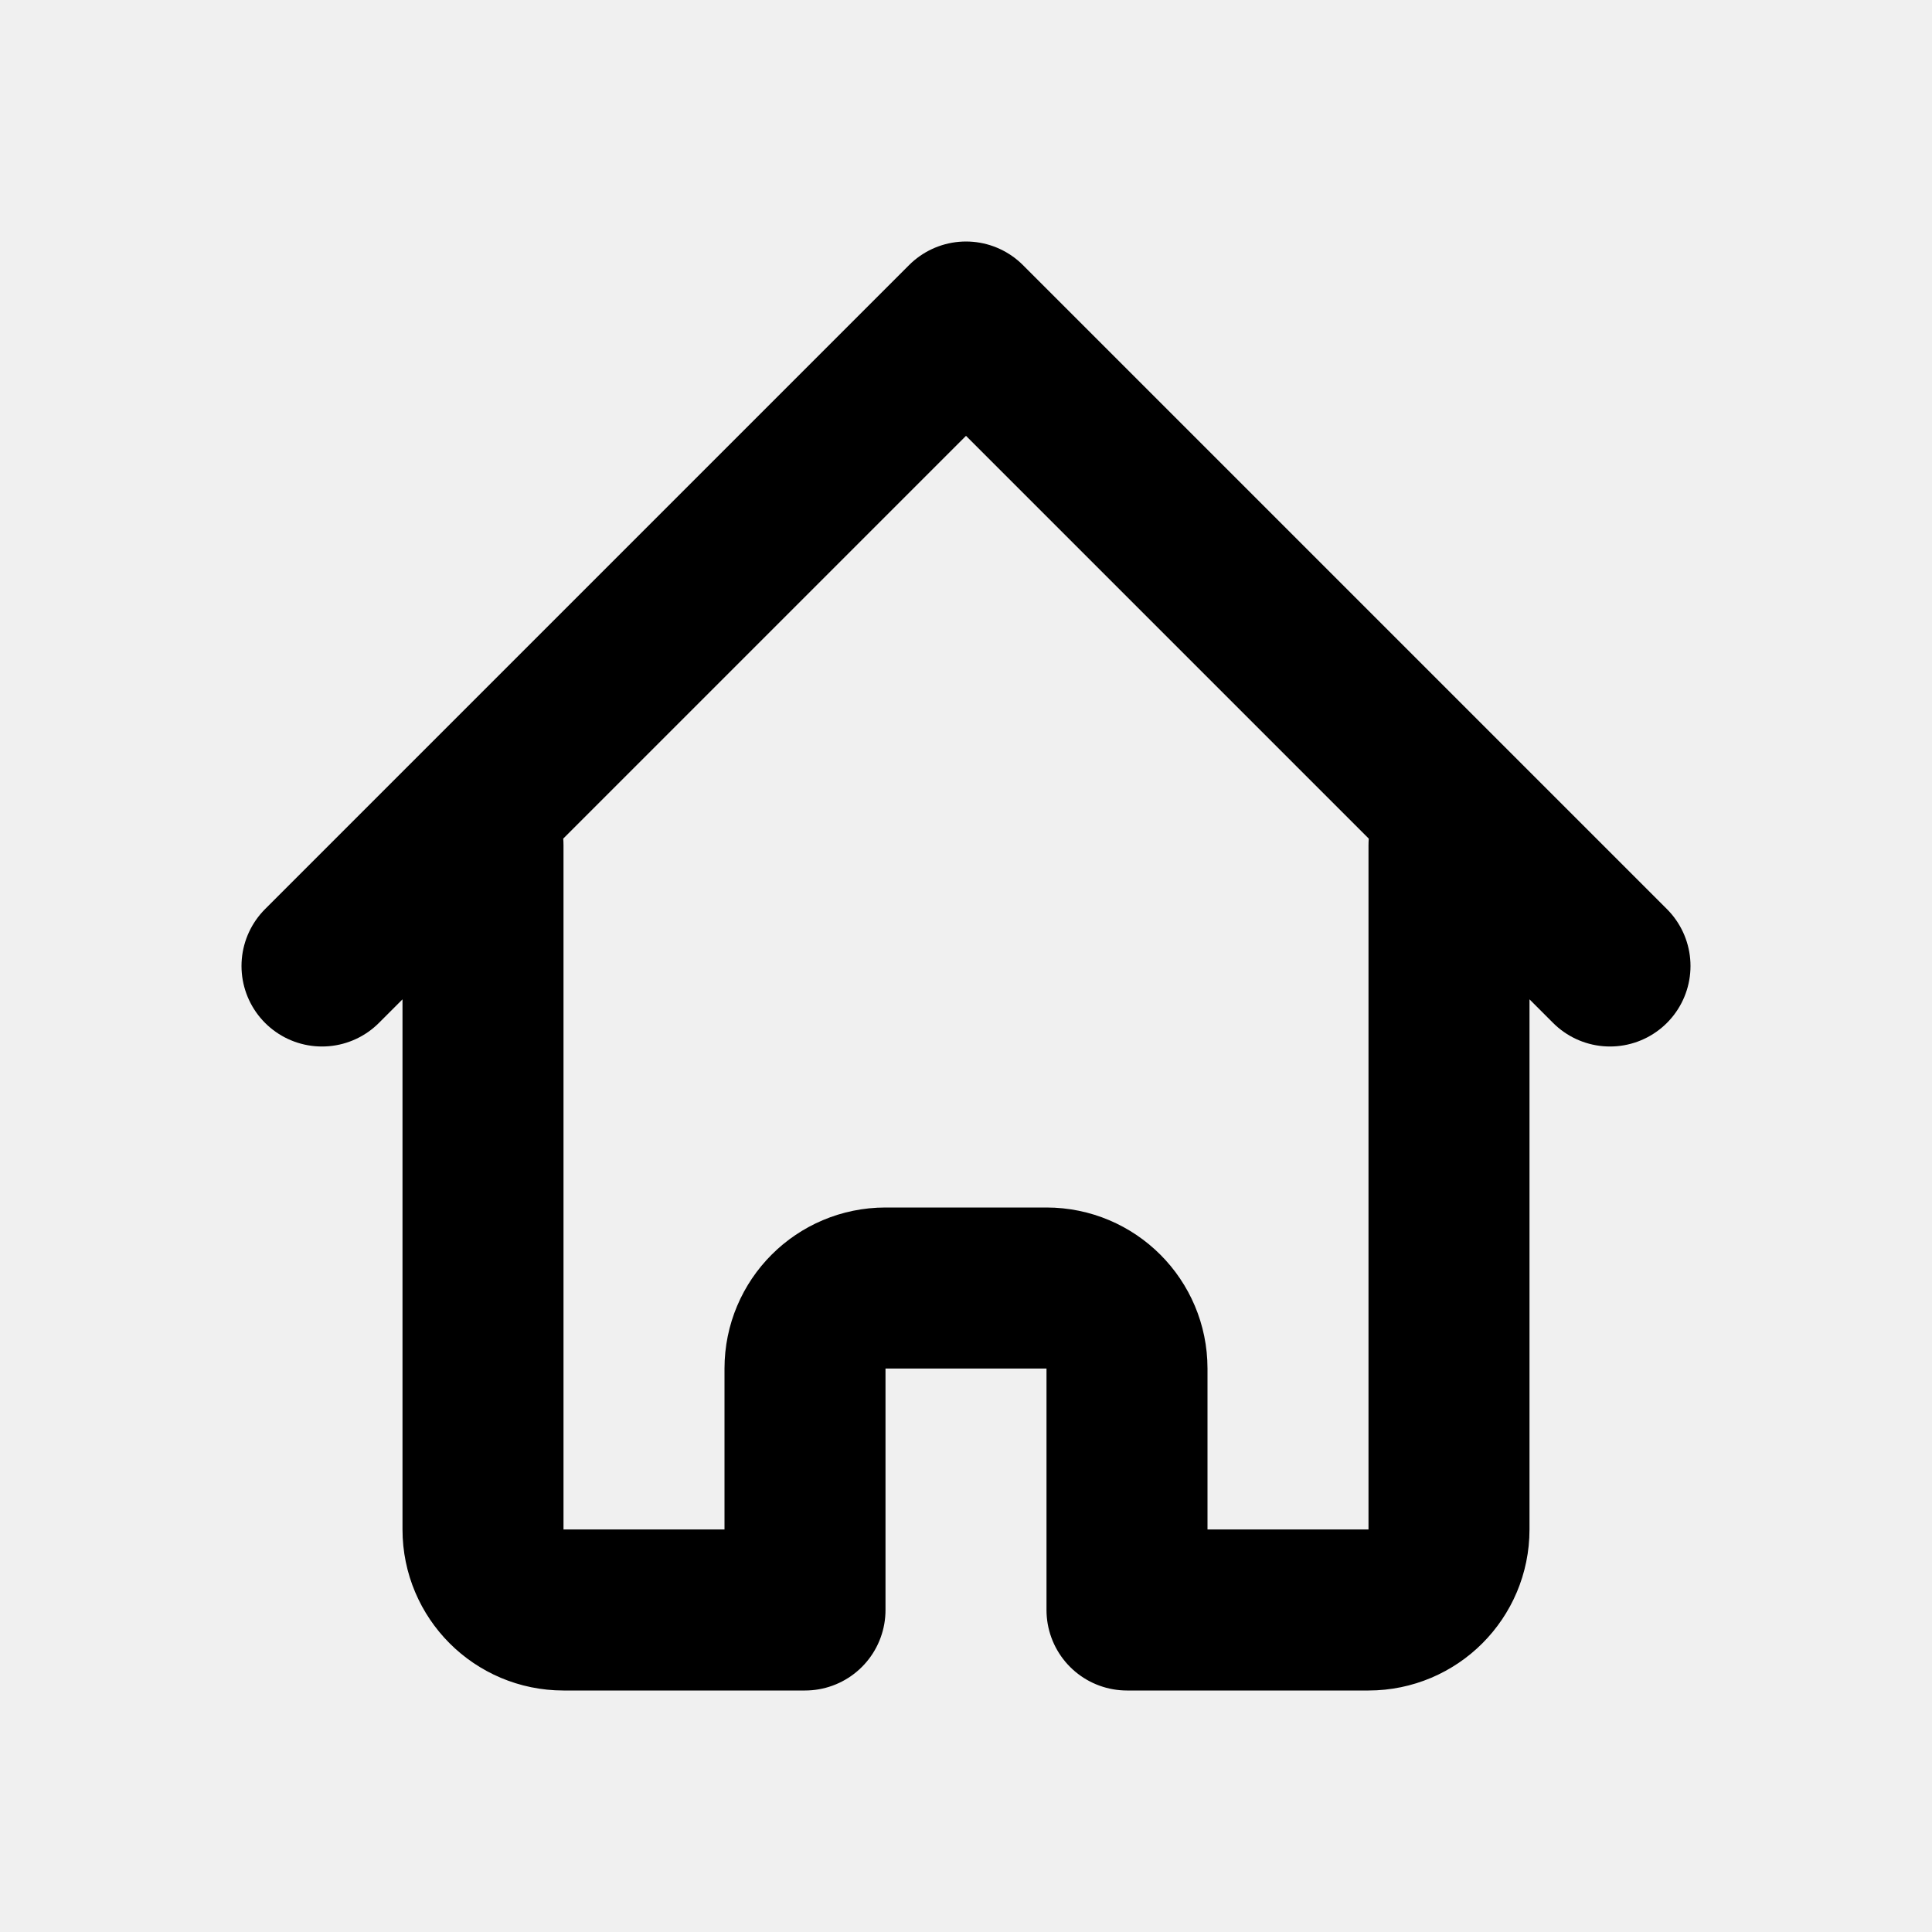
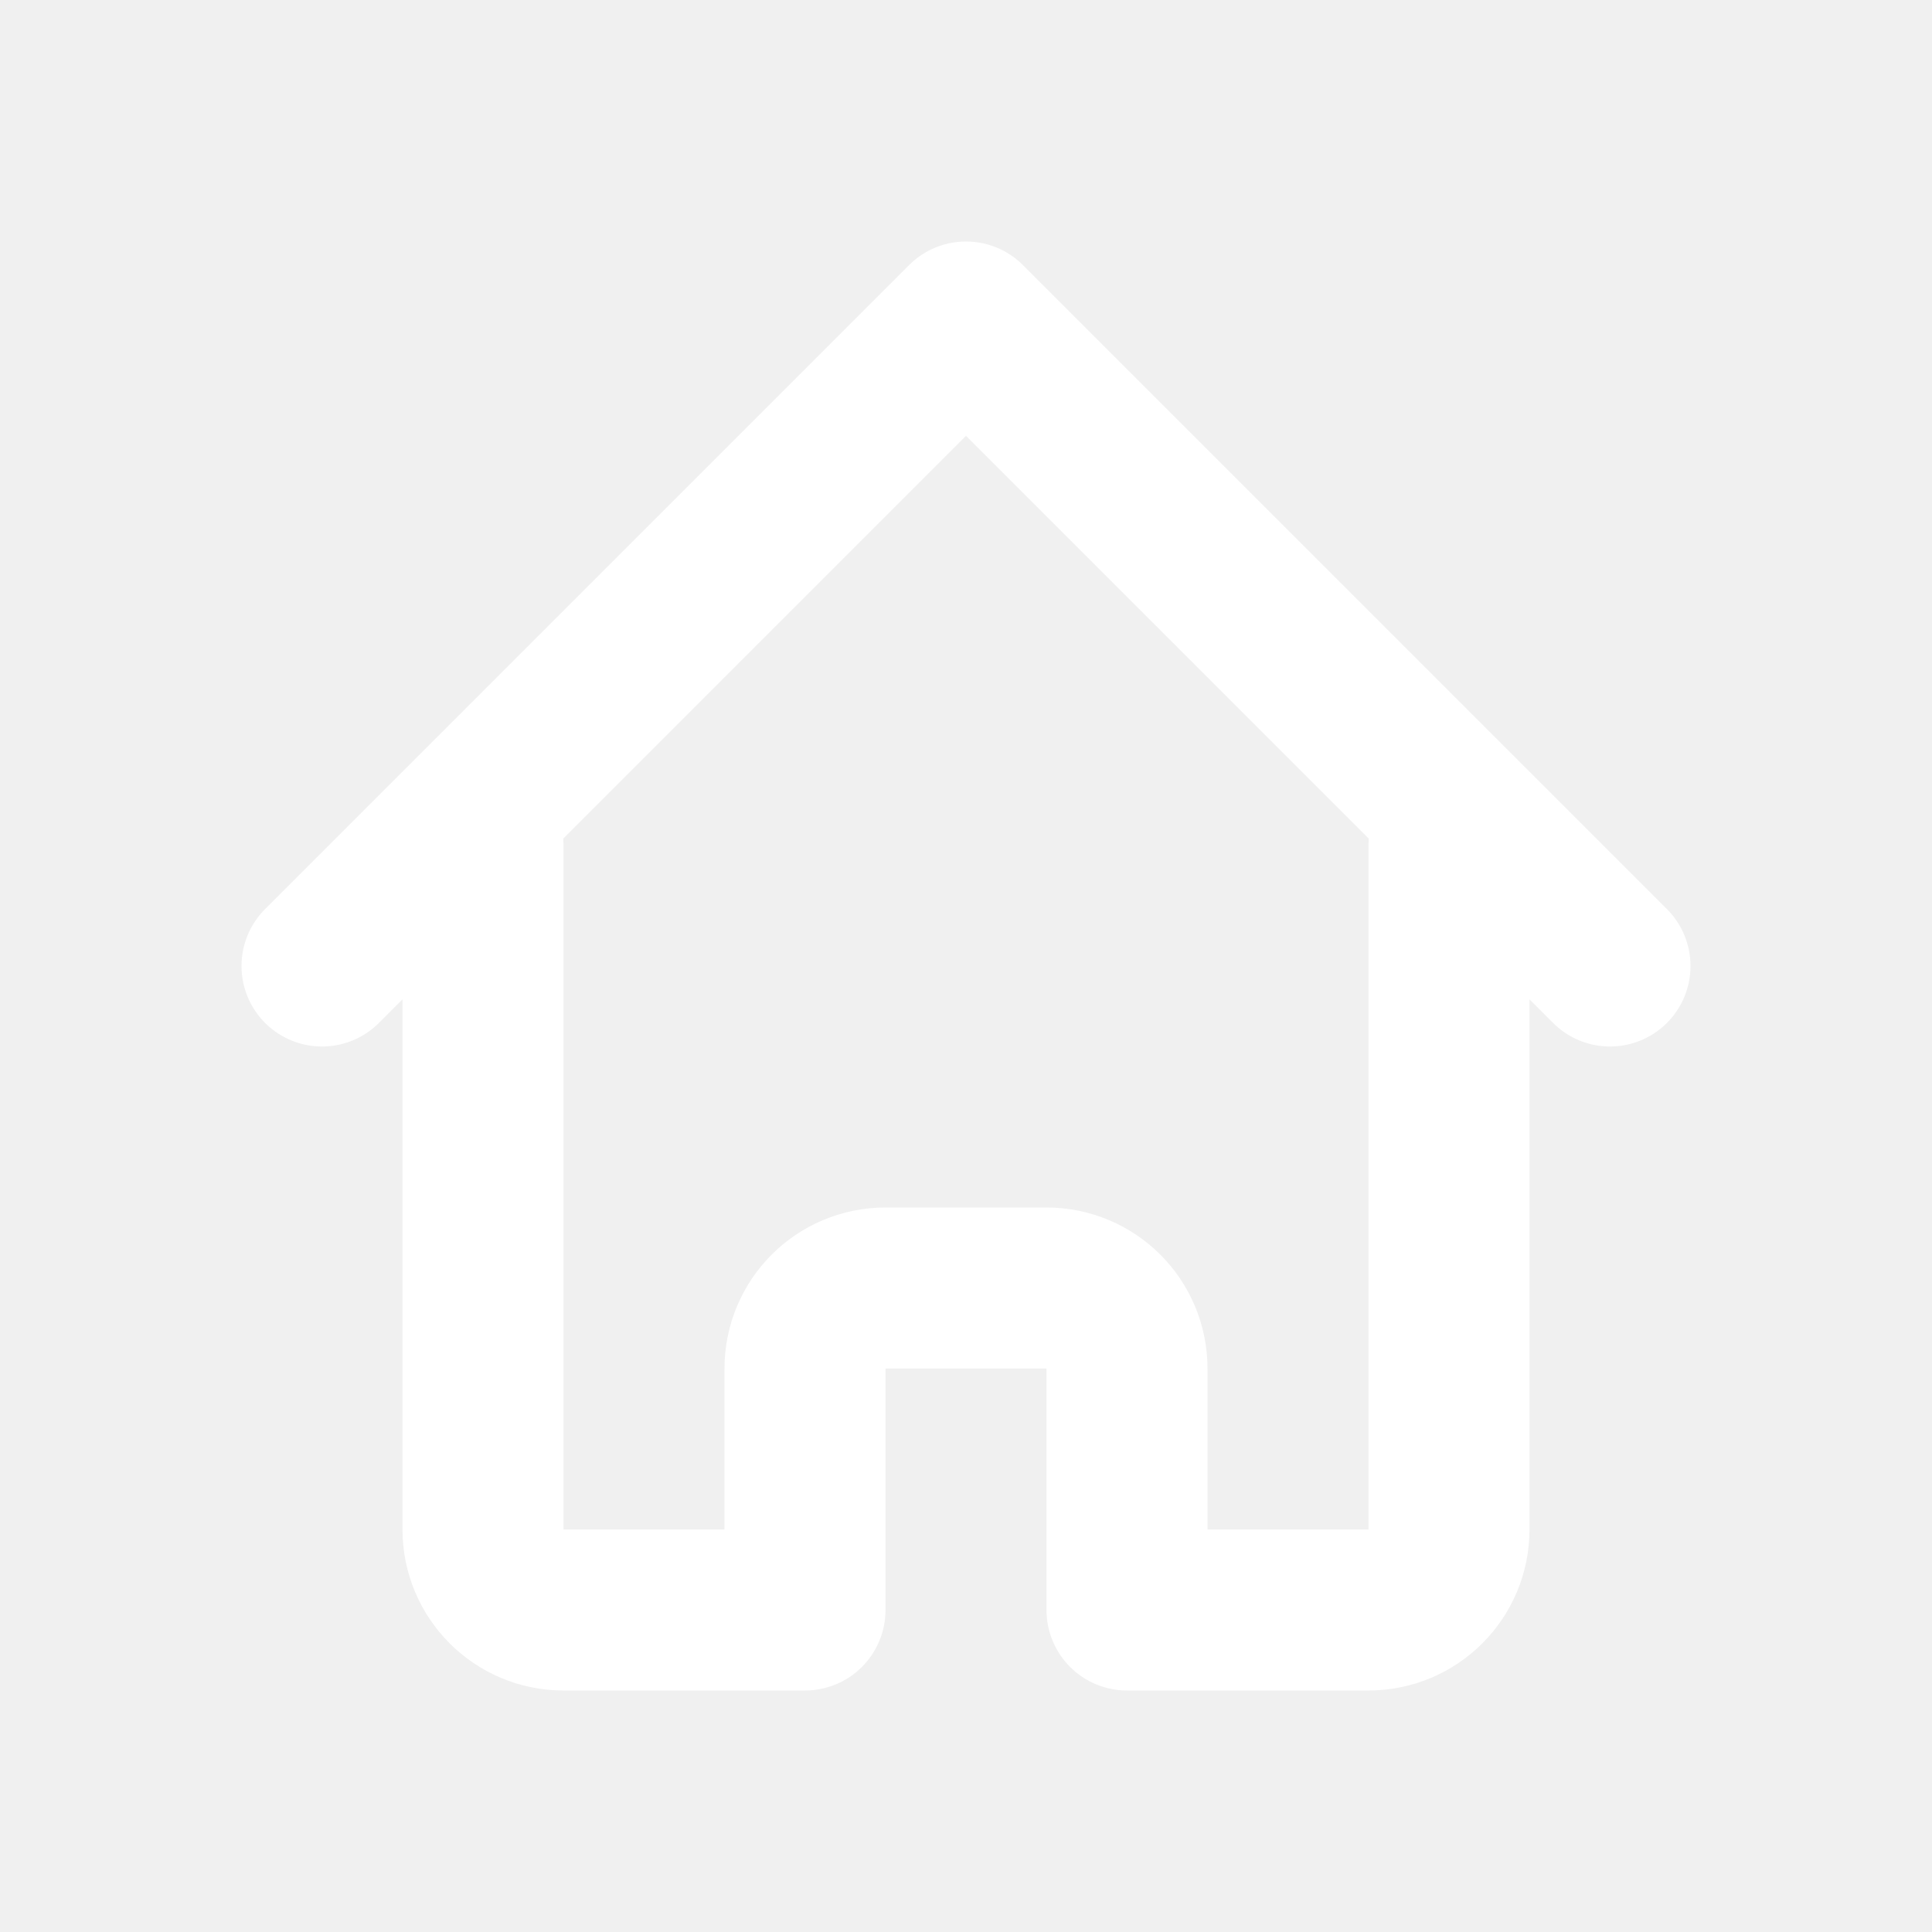
<svg xmlns="http://www.w3.org/2000/svg" class="w-6 h-6 text-gray-800 dark:text-white" aria-hidden="true" width="24" height="24" fill="none" viewBox="0 0 24 24">
-   <path stroke="currentColor" stroke-linecap="round" stroke-linejoin="round" stroke-width="2" d="m4 12 8-8 8 8M6 10.5V19a1 1 0 0 0 1 1h3v-3a1 1 0 0 1 1-1h2a1 1 0 0 1 1 1v3h3a1 1 0 0 0 1-1v-8.5" />
+   <path stroke="#ffffff" stroke-linecap="round" stroke-linejoin="round" stroke-width="2" d="m4 12 8-8 8 8M6 10.5V19a1 1 0 0 0 1 1h3v-3a1 1 0 0 1 1-1h2a1 1 0 0 1 1 1v3h3a1 1 0 0 0 1-1v-8.5" />
</svg>
